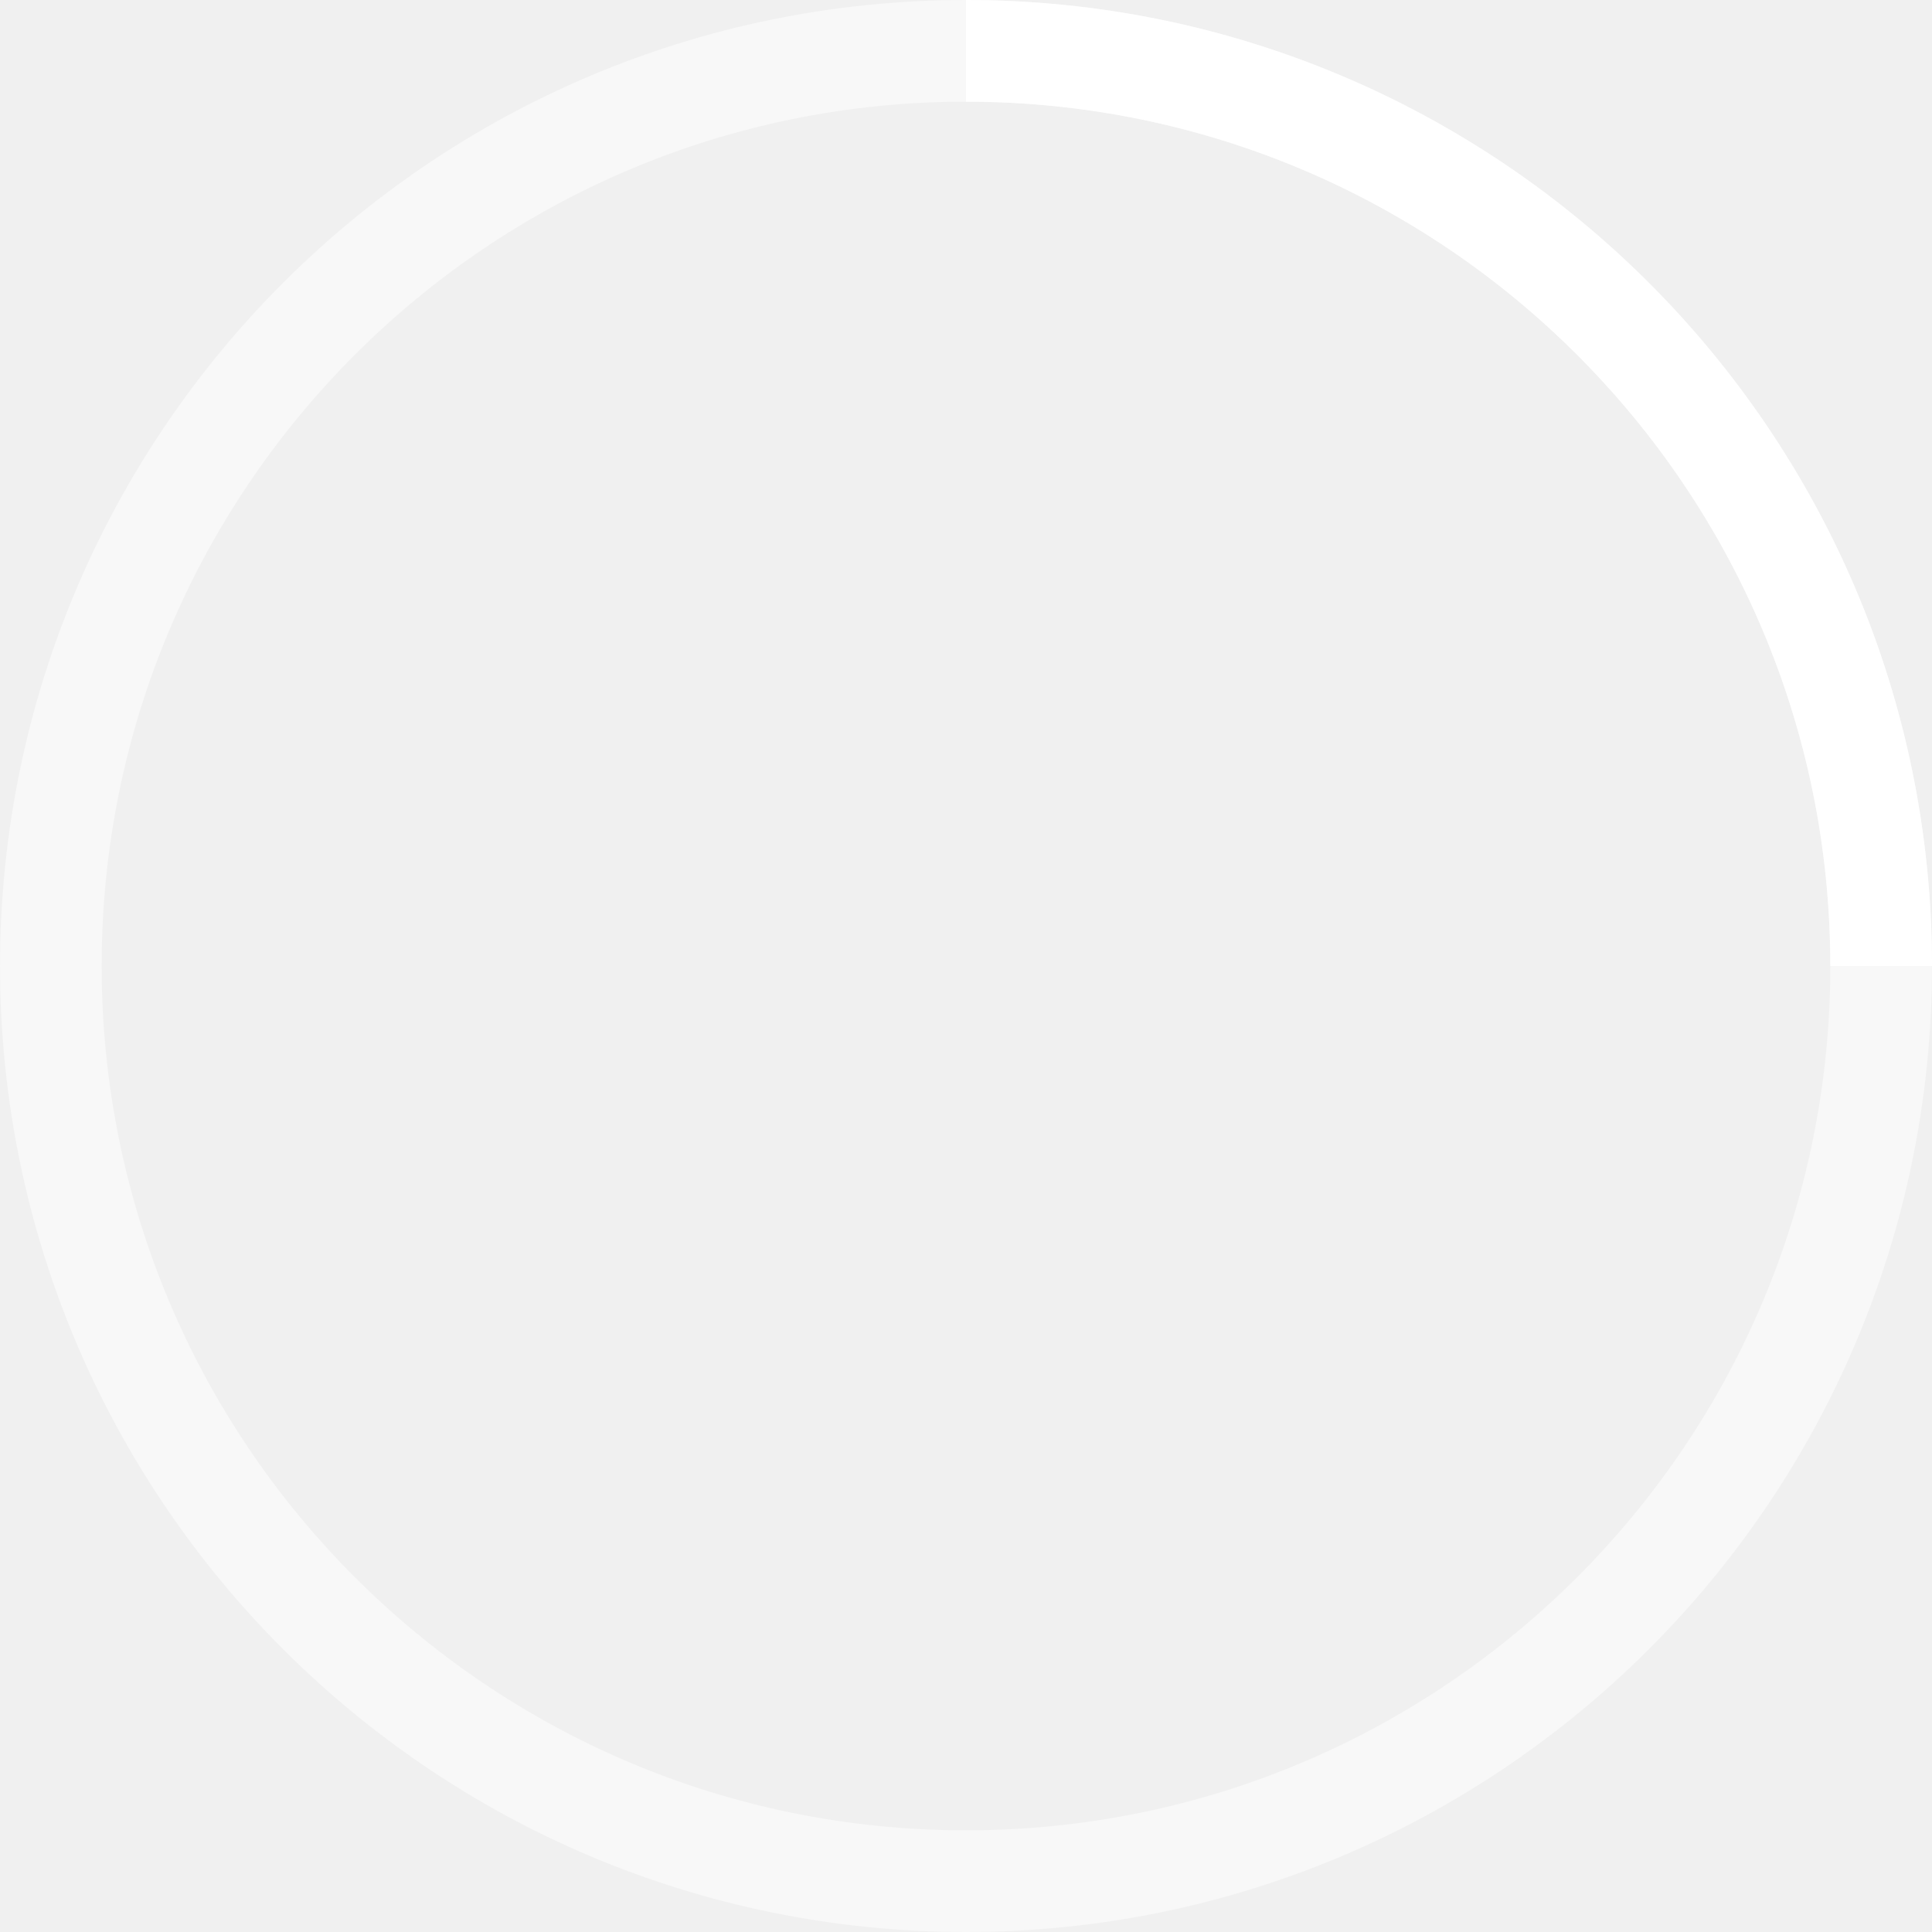
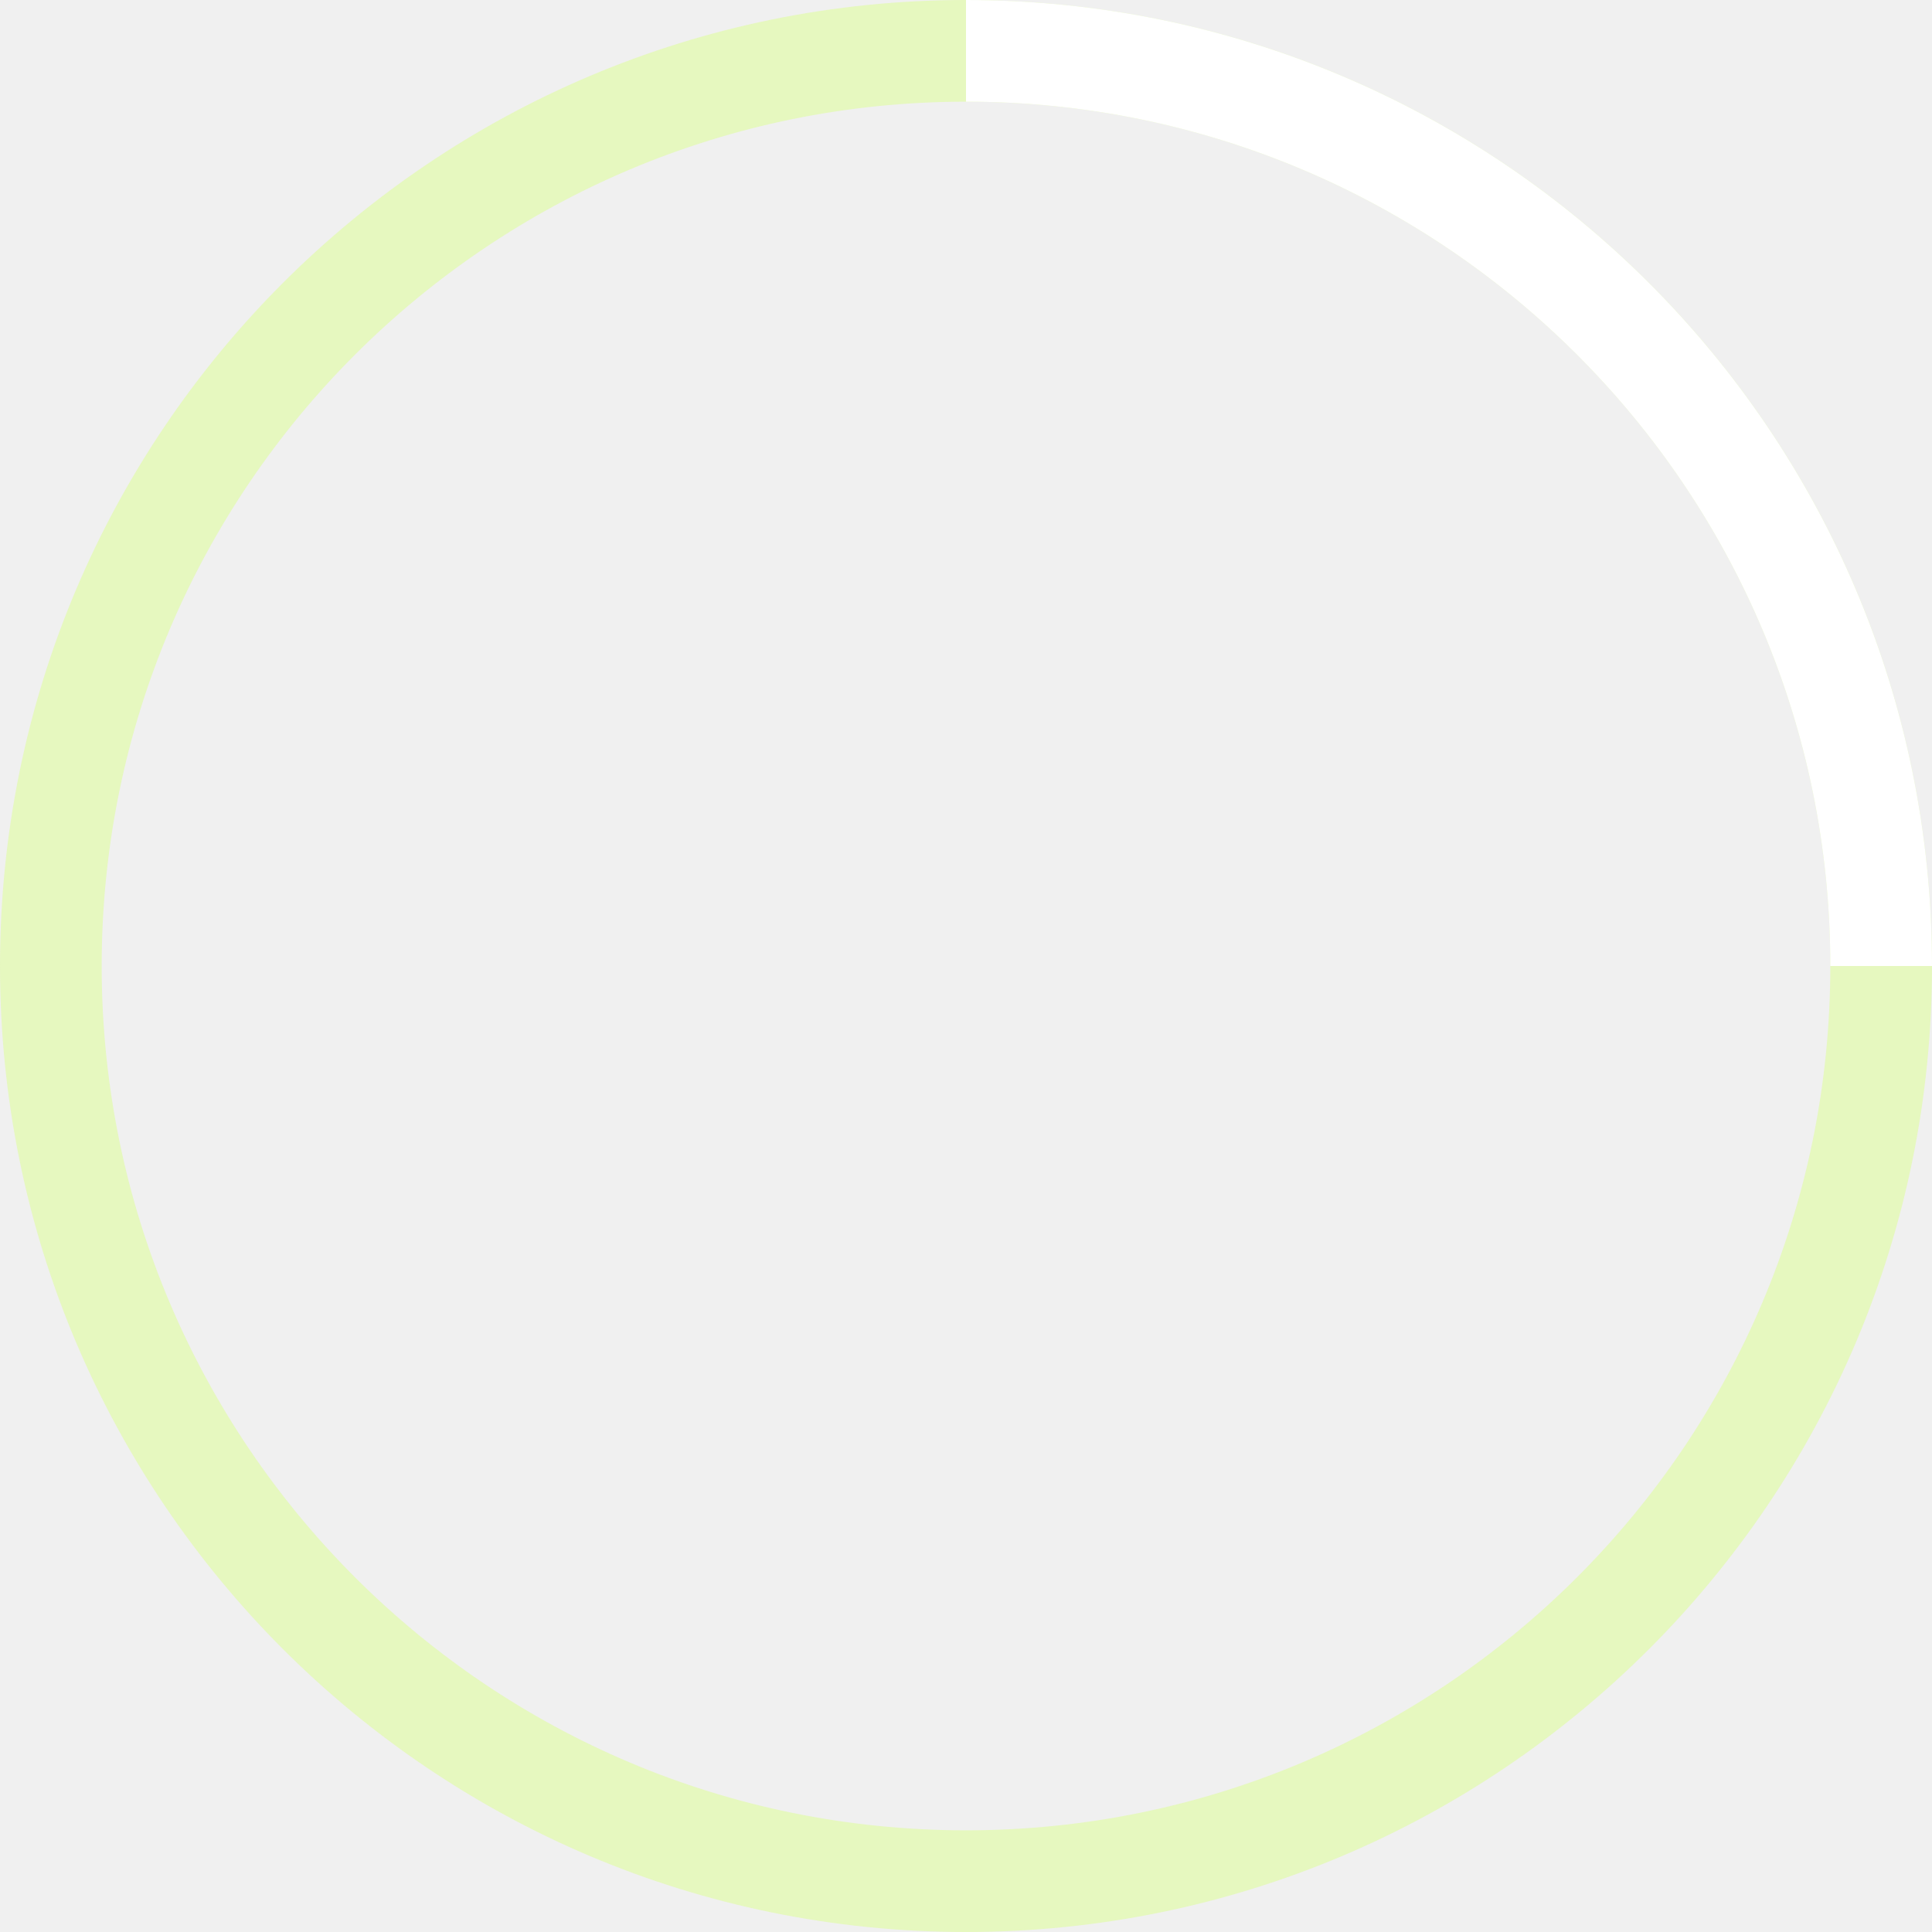
<svg xmlns="http://www.w3.org/2000/svg" width="38" height="38" viewBox="0 0 38 38" stroke="#fff">
  <g fill="none" fill-rule="evenodd">
    <g transform="translate(1 1)" stroke-width="2">
-       <circle stroke-opacity=".5" cx="18" cy="18" r="18" />
+       <circle stroke-opacity=".5" cx="18" cy="18" r="18" stroke="#DDFF8F" />
      <path d="M36 18c0-9.94-8.06-18-18-18">
        <animateTransform attributeName="transform" type="rotate" from="0 18 18" to="360 18 18" dur="5s" repeatCount="indefinite" />
      </path>
    </g>
  </g>
</svg>
